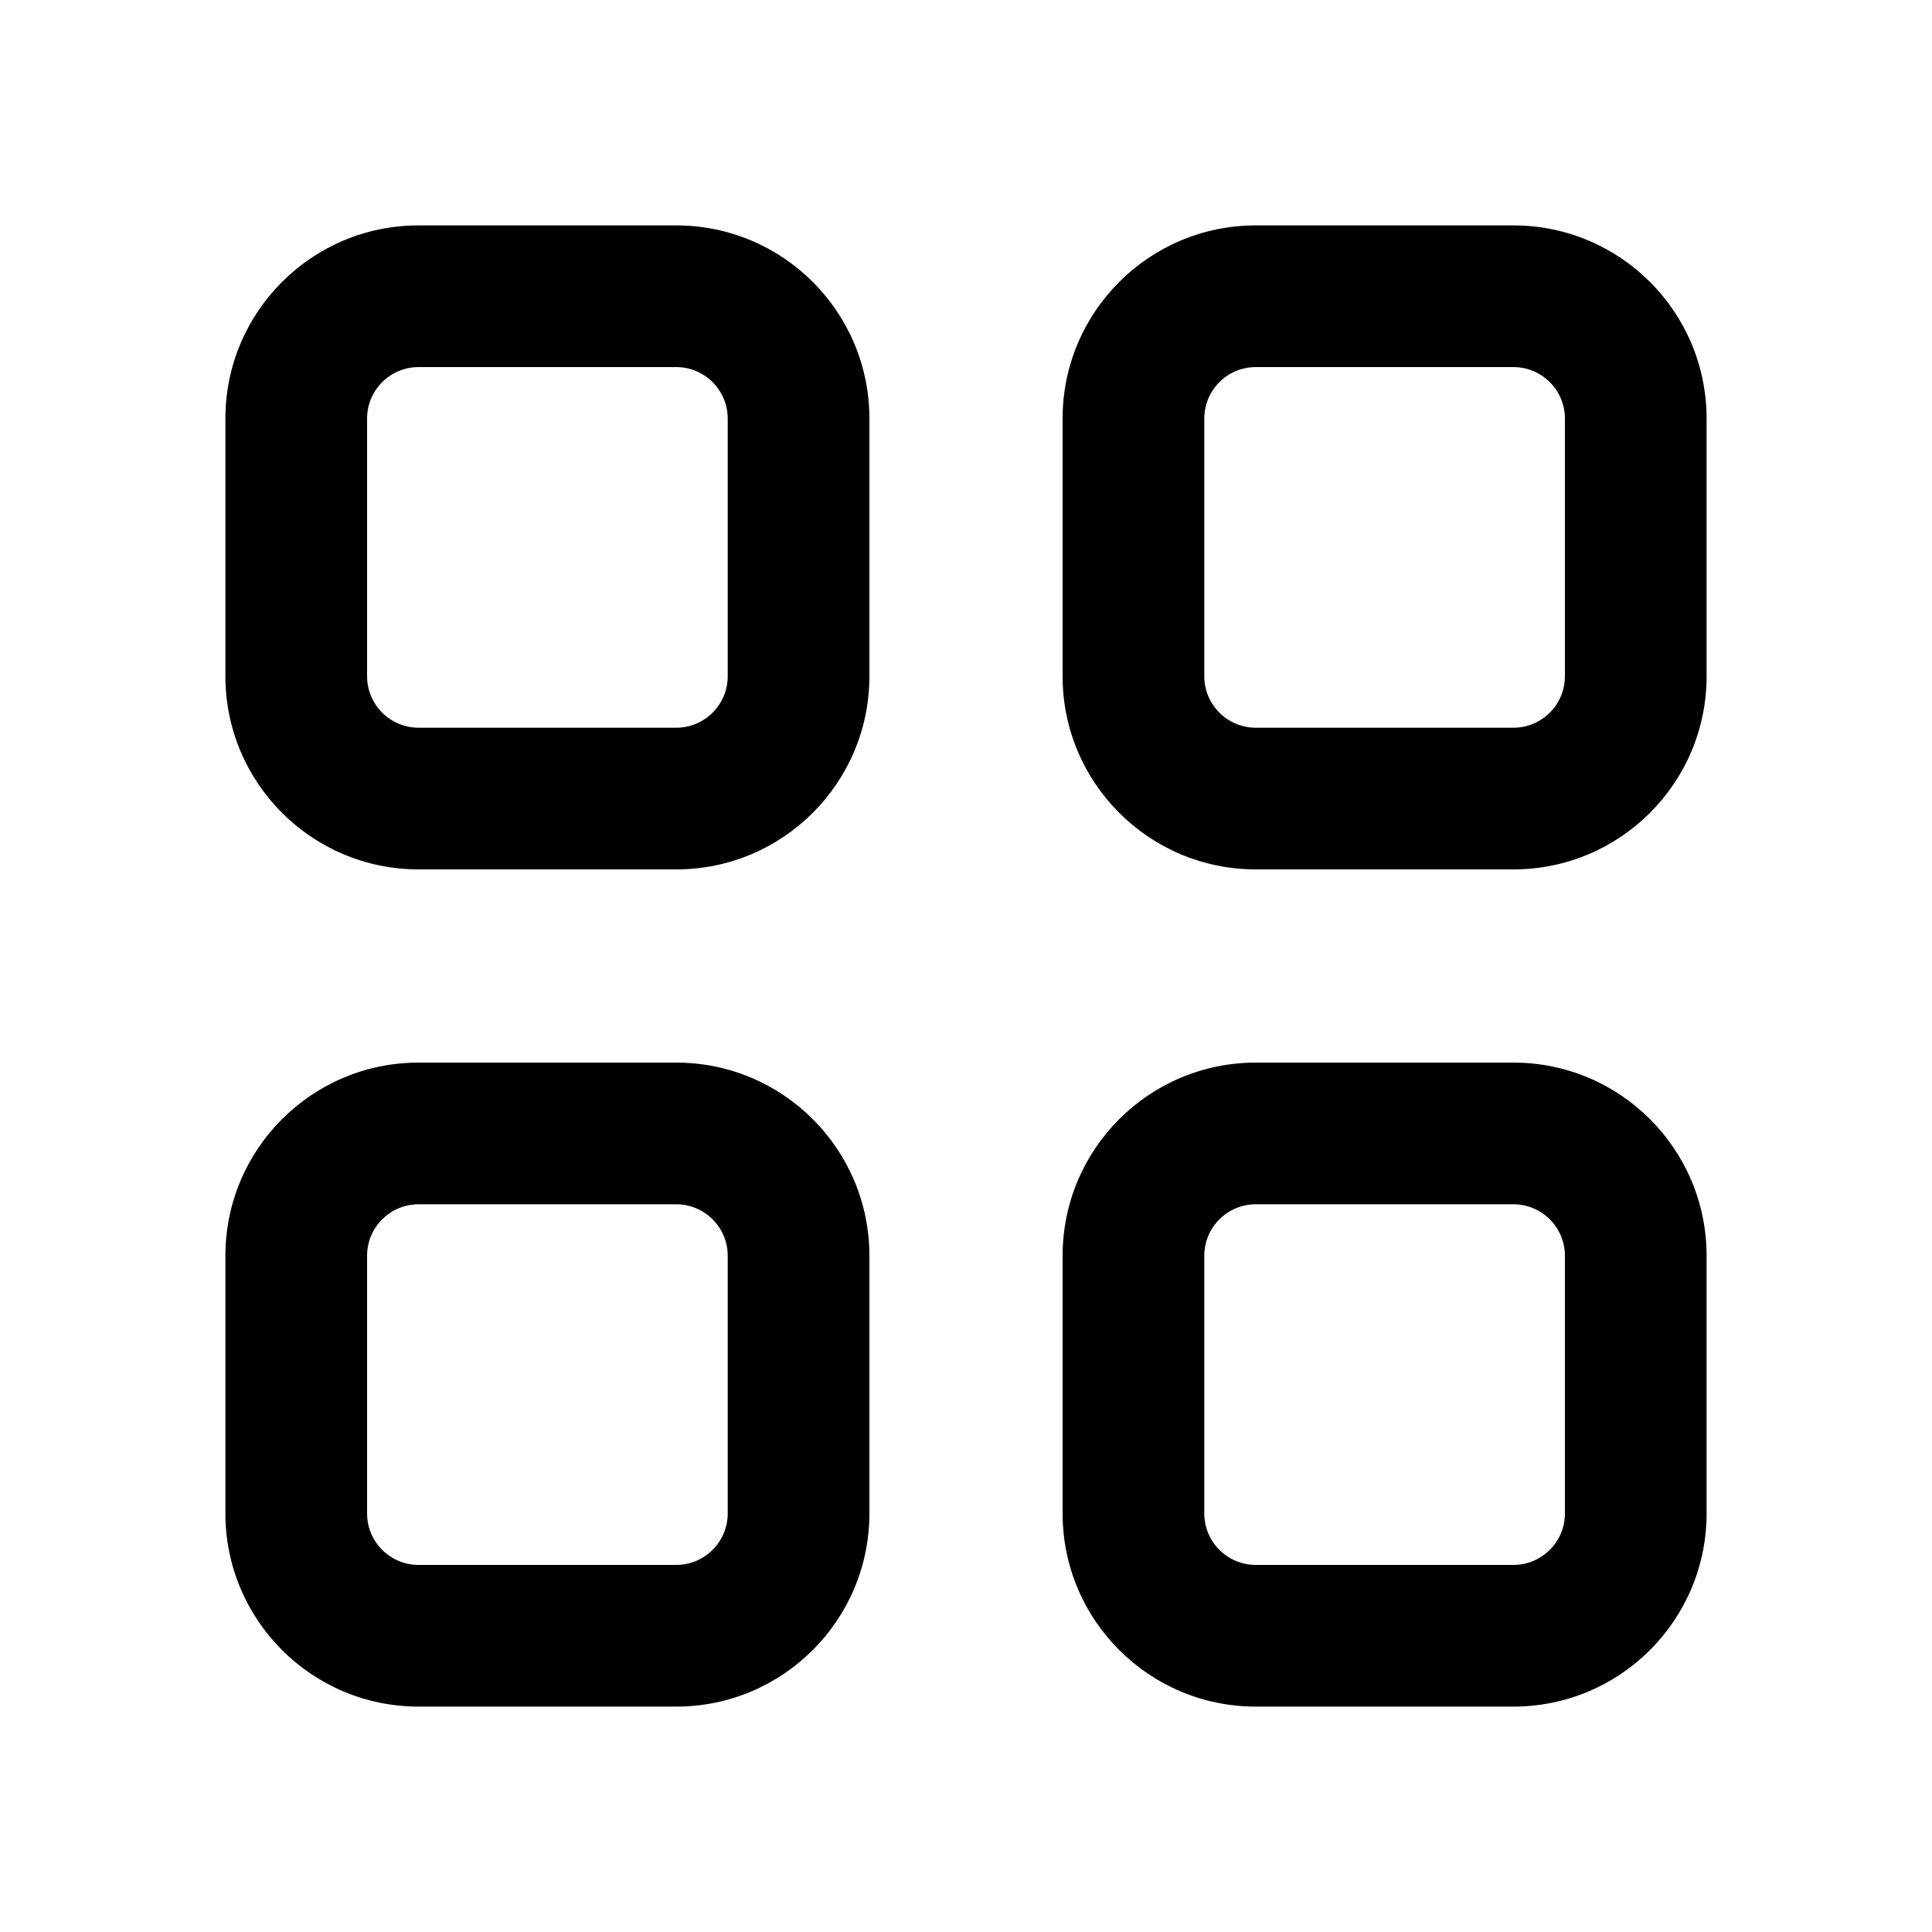
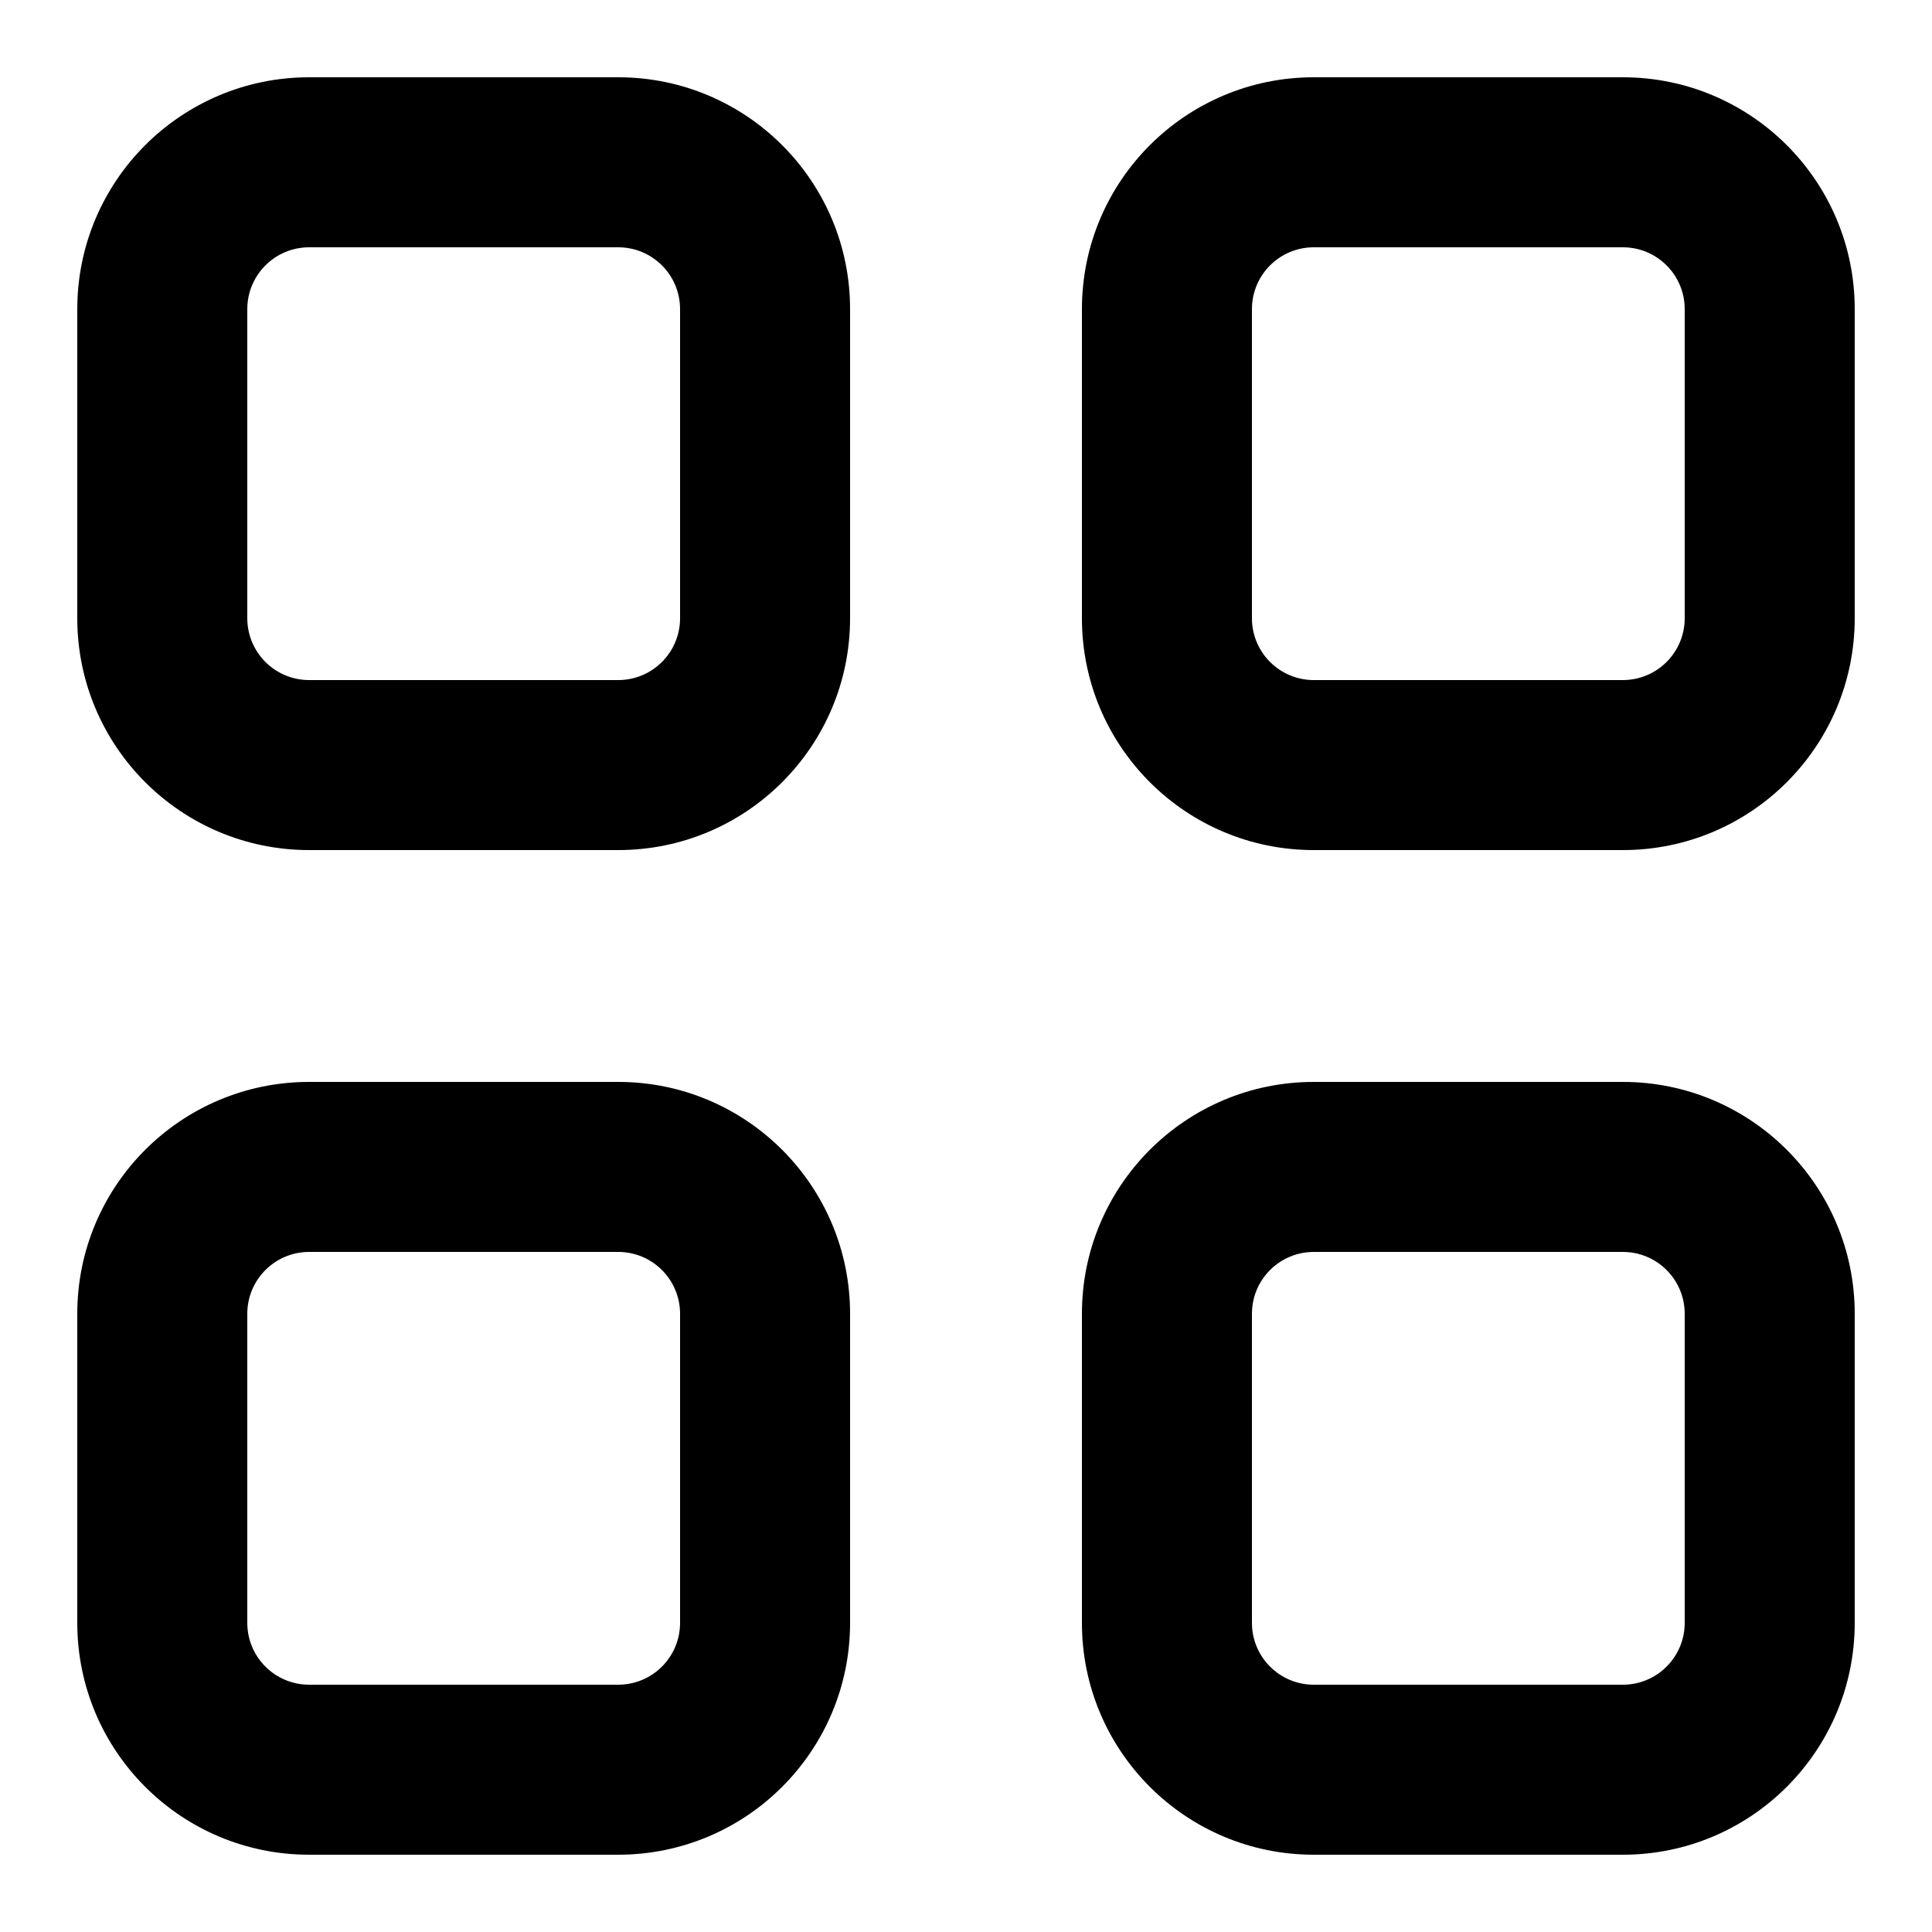
- <svg xmlns="http://www.w3.org/2000/svg" width="26" height="26" viewBox="0 0 30 30">
+ <svg xmlns="http://www.w3.org/2000/svg" width="26" height="26" viewBox="2.5 2.5 25 25">
  <path fill="#000000" fill-rule="evenodd" d="M6.5,3.5 H10.5 A3,3 0 0 1 13.5,6.5 V10.5 A3,3 0 0 1 10.5,13.5 H6.5 A3,3 0 0 1 3.5,10.5 V6.5 A3,3 0 0 1 6.5,3.5 Z M6.5,5.7 H10.5 A0.8,0.8 0 0 1 11.3,6.5 V10.5 A0.8,0.8 0 0 1 10.5,11.3 H6.5 A0.8,0.8 0 0 1 5.7,10.5 V6.5 A0.8,0.8 0 0 1 6.5,5.7 Z" />
  <path fill="#000000" fill-rule="evenodd" d="M19.5,3.5 H23.5 A3,3 0 0 1 26.5,6.5 V10.5 A3,3 0 0 1 23.5,13.5 H19.5 A3,3 0 0 1 16.5,10.5 V6.5 A3,3 0 0 1 19.5,3.5 Z M19.5,5.7 H23.5 A0.8,0.8 0 0 1 24.3,6.5 V10.5 A0.8,0.8 0 0 1 23.5,11.3 H19.5 A0.8,0.8 0 0 1 18.7,10.5 V6.5 A0.8,0.8 0 0 1 19.5,5.7 Z" />
  <path fill="#000000" fill-rule="evenodd" d="M6.5,16.5 H10.5 A3,3 0 0 1 13.5,19.5 V23.5 A3,3 0 0 1 10.5,26.5 H6.5 A3,3 0 0 1 3.5,23.5 V19.5 A3,3 0 0 1 6.5,16.5 Z M6.5,18.7 H10.5 A0.8,0.8 0 0 1 11.3,19.5 V23.5 A0.8,0.8 0 0 1 10.5,24.3 H6.5 A0.8,0.8 0 0 1 5.7,23.5 V19.5 A0.8,0.8 0 0 1 6.5,18.7 Z" />
  <path fill="#000000" fill-rule="evenodd" d="M19.5,16.5 H23.5 A3,3 0 0 1 26.5,19.5 V23.5 A3,3 0 0 1 23.5,26.5 H19.5 A3,3 0 0 1 16.5,23.5 V19.5 A3,3 0 0 1 19.5,16.5 Z M19.5,18.7 H23.5 A0.8,0.8 0 0 1 24.3,19.5 V23.5 A0.8,0.8 0 0 1 23.5,24.3 H19.5 A0.8,0.8 0 0 1 18.7,23.5 V19.5 A0.8,0.8 0 0 1 19.5,18.7 Z" />
</svg>
